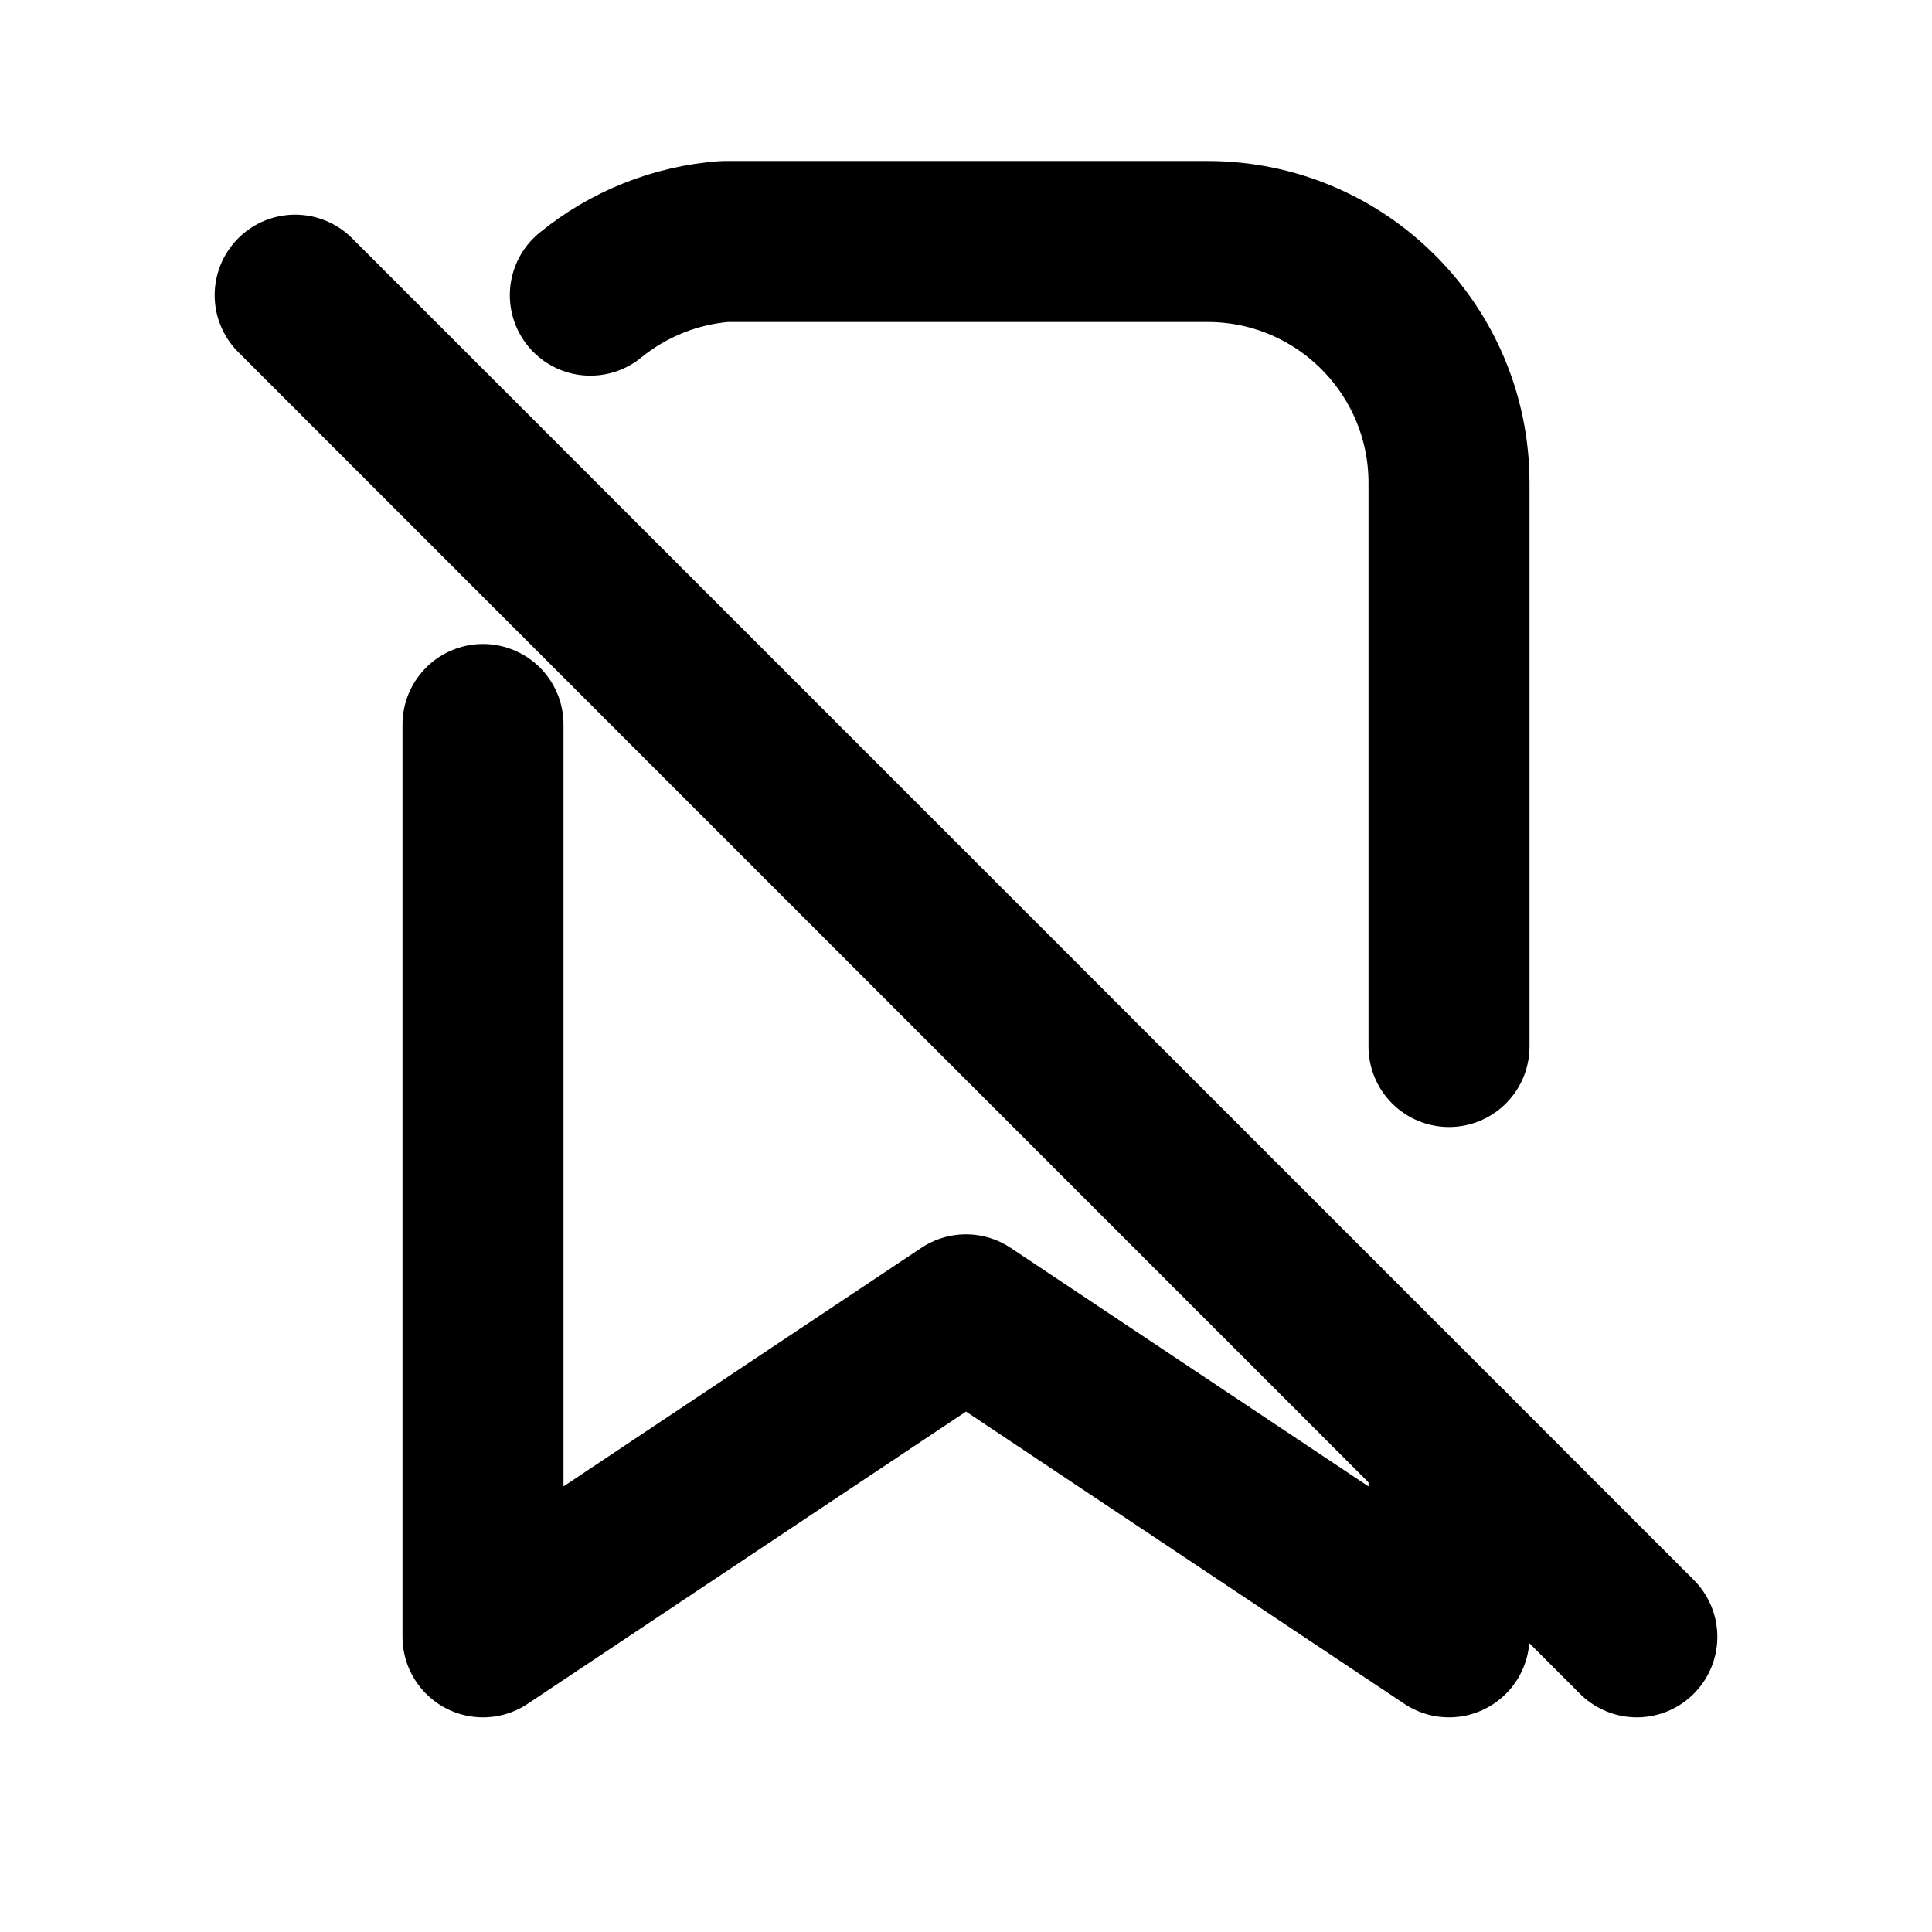
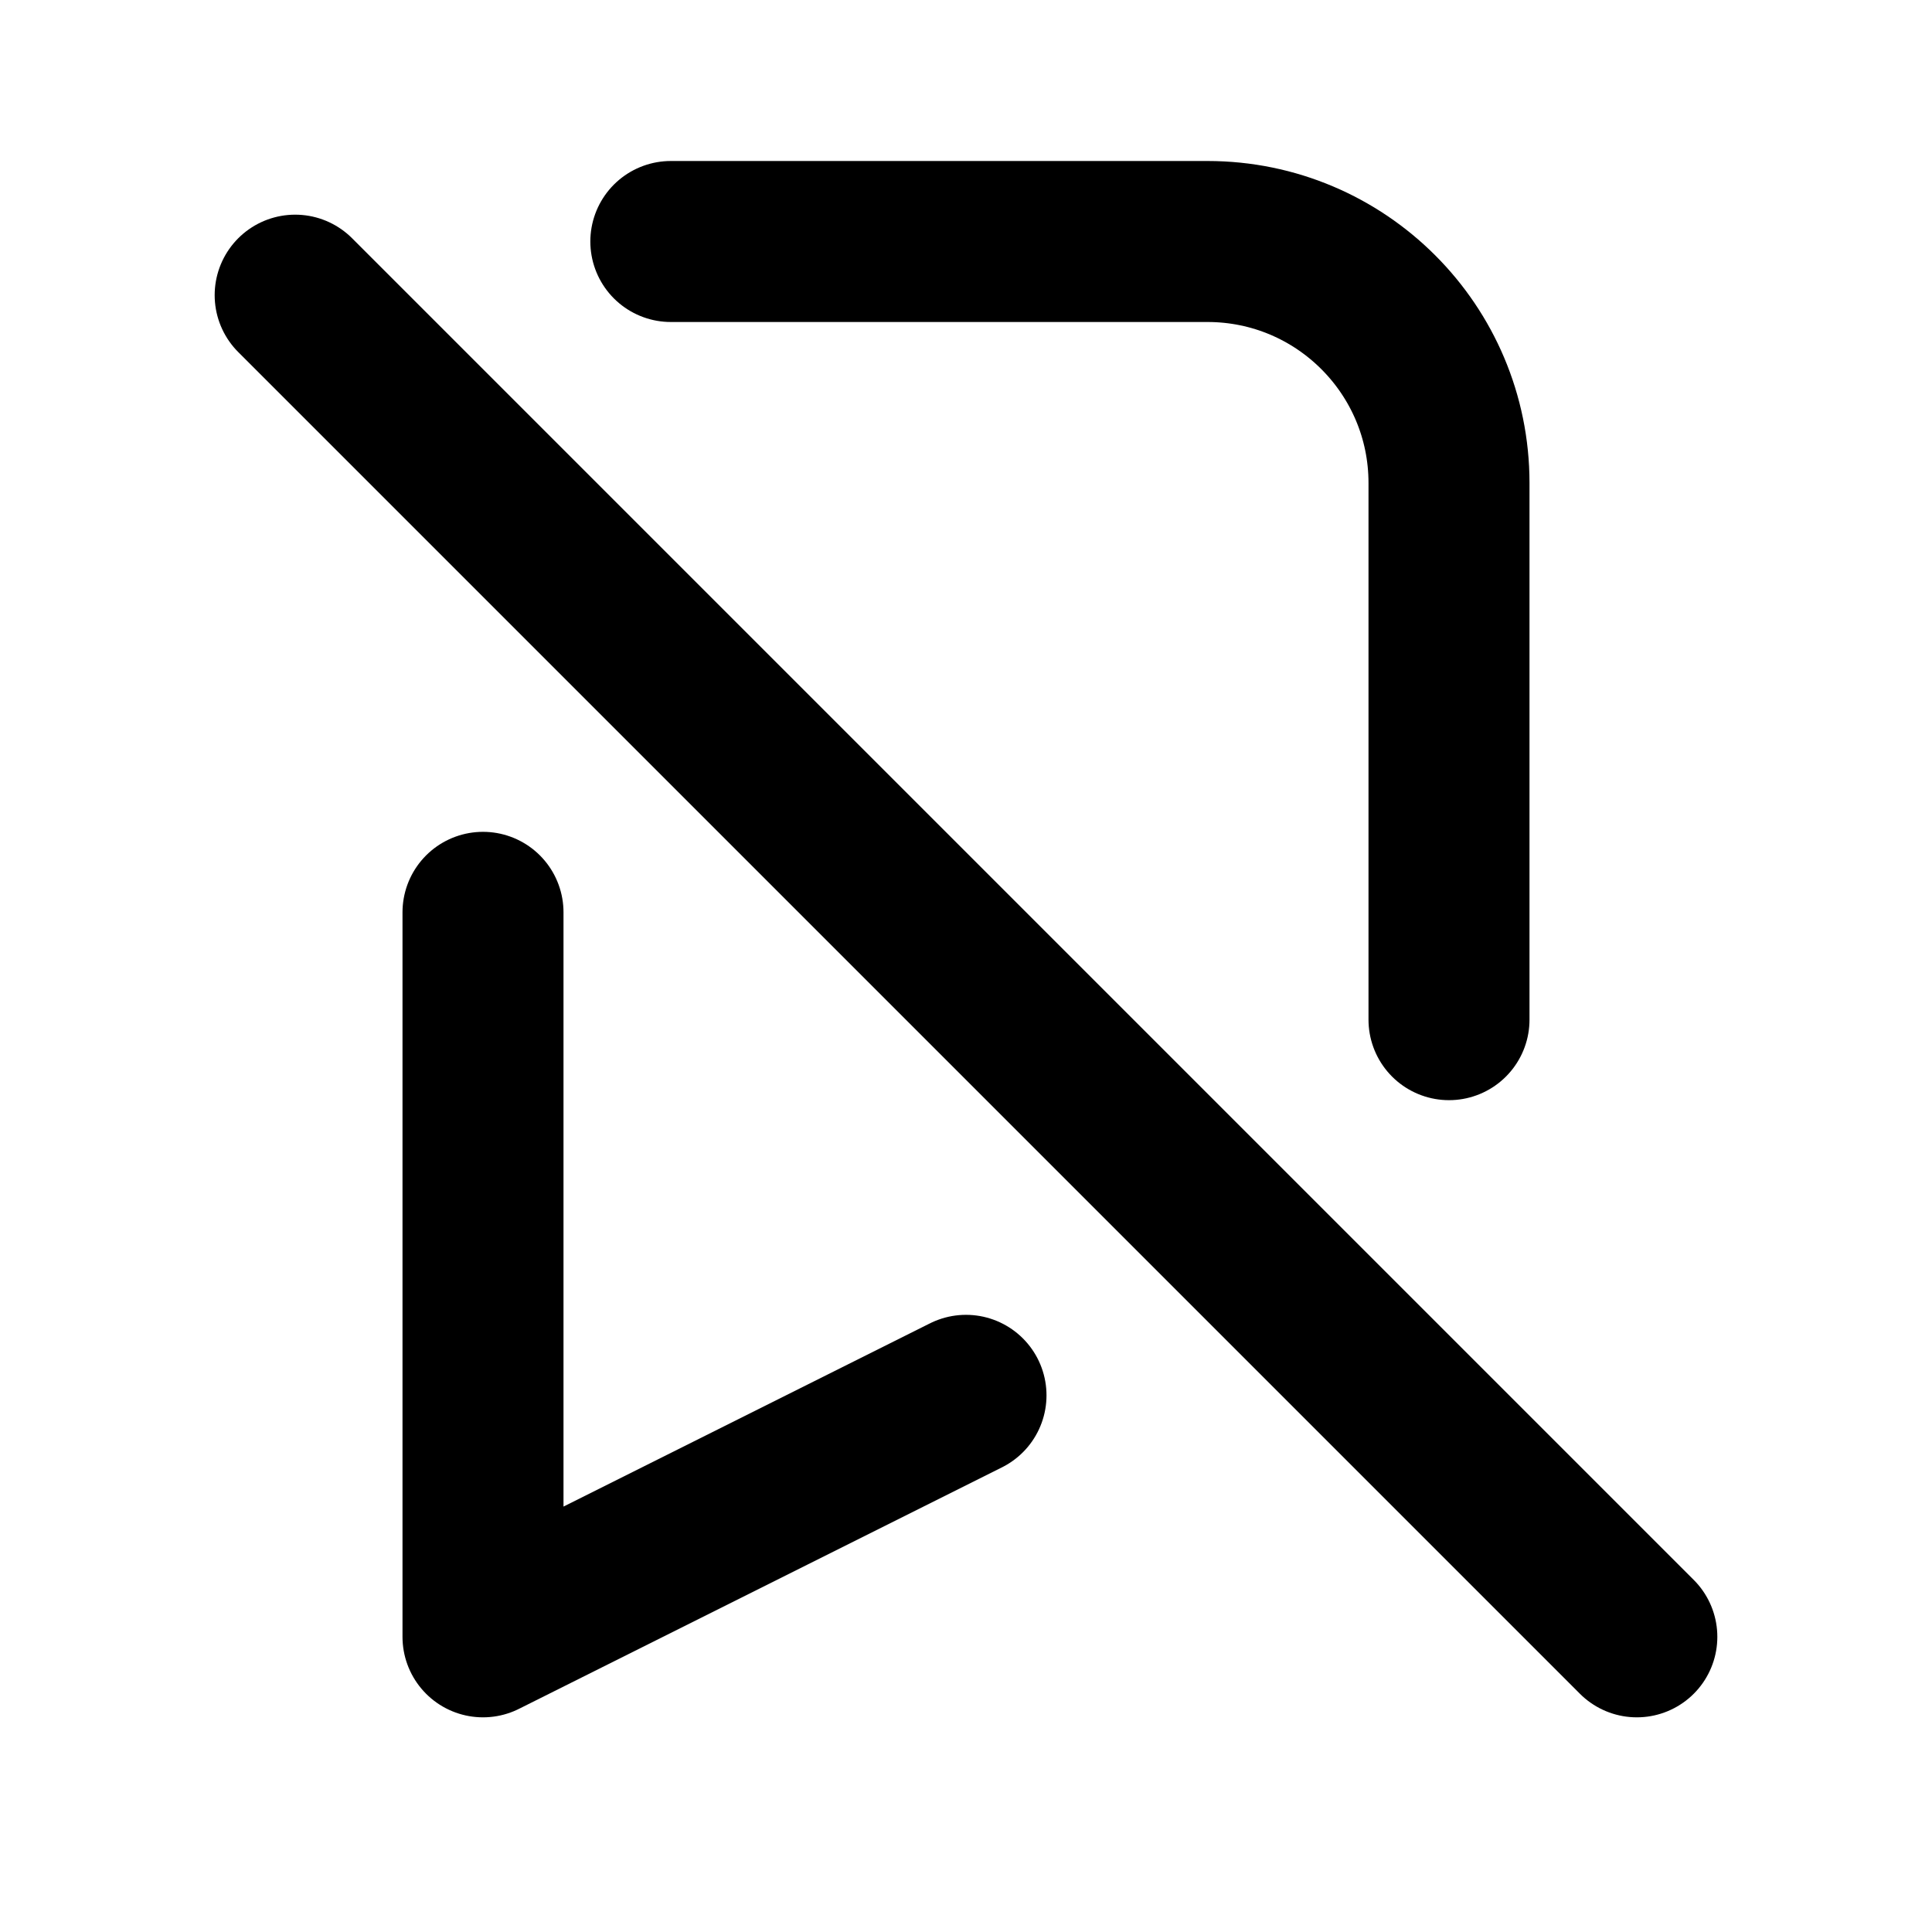
<svg xmlns="http://www.w3.org/2000/svg" viewBox="0 0 18 18" fill="none" stroke="currentColor" stroke-width="1.5" stroke-linecap="round" stroke-linejoin="round">
-   <path d="M4.5 6.75V15.25L9 12.25L13.5 15.25V13.5" />
-   <path d="M5.5 2.75A2.25 2.25 0 0 1 6.75 2.25H11.25A2.25 2.25 0 0 1 13.5 4.5V9.75" />
+   <path d="M4.5 8.5V15.25L9 13" />
+   <path d="M6.25 2.25H11.25A2.25 2.25 0 0 1 13.5 4.5V9.5" />
  <path d="M2.75 2.75L15.25 15.25" />
</svg>
